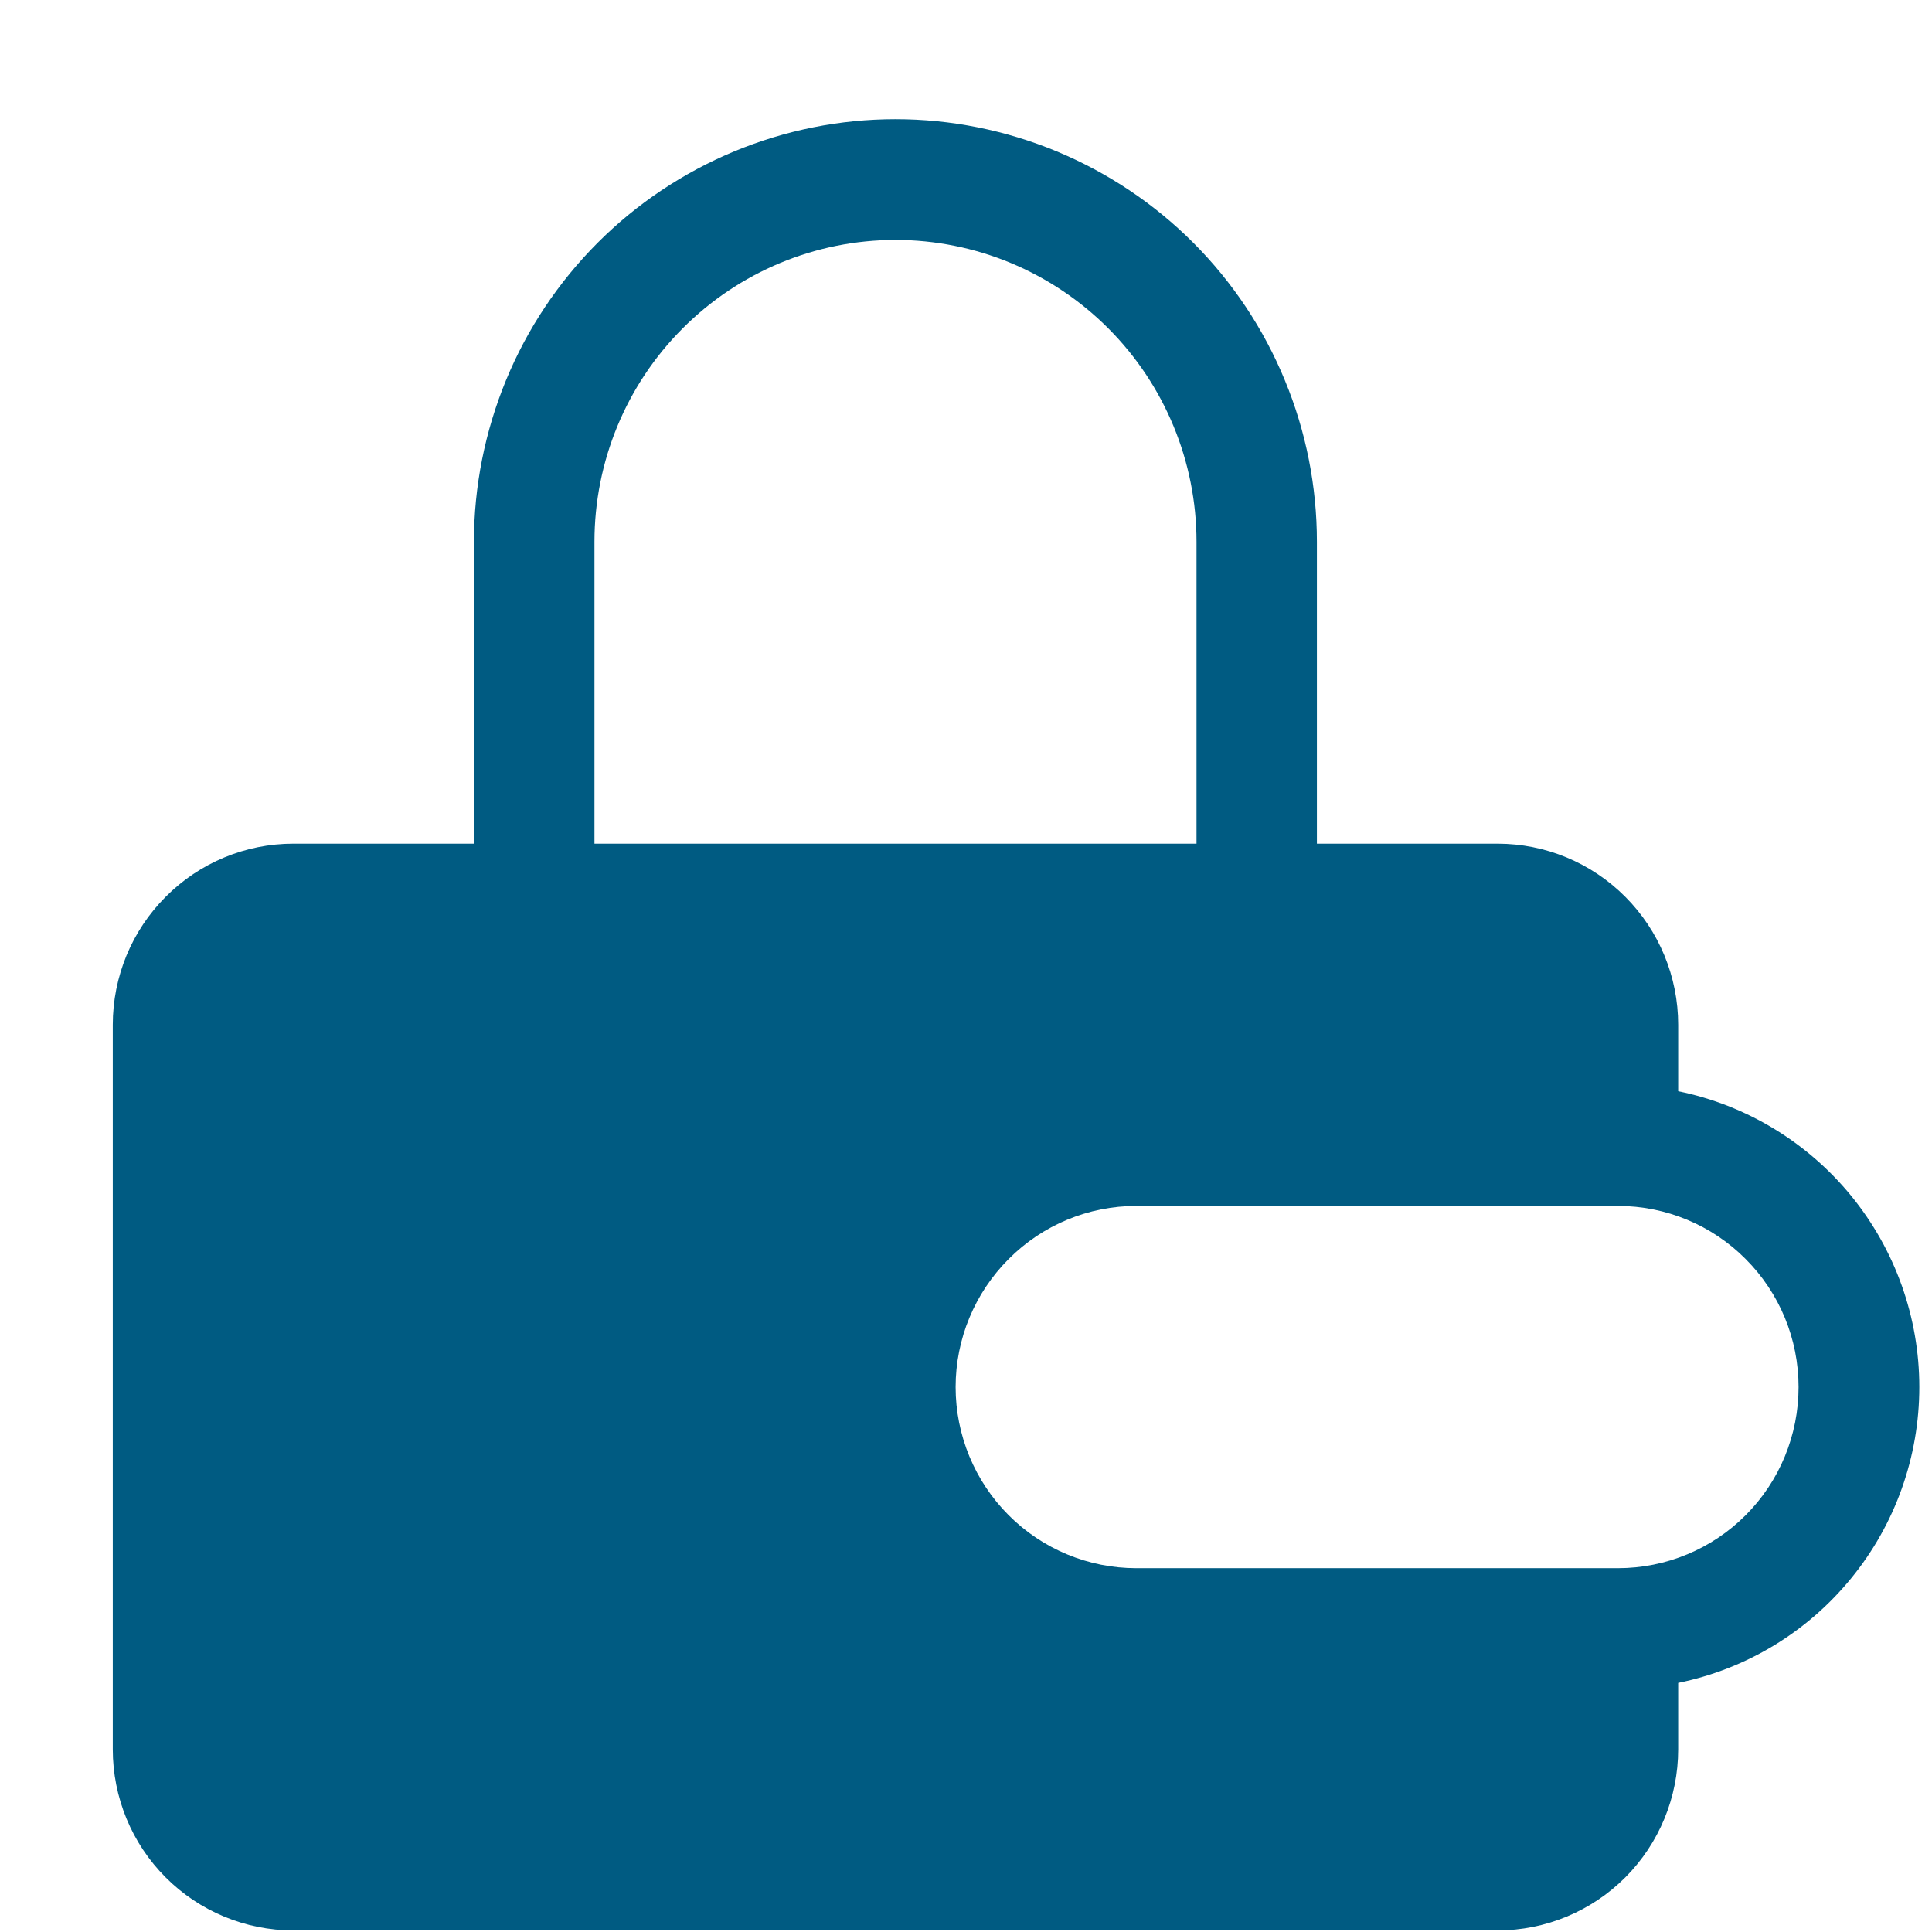
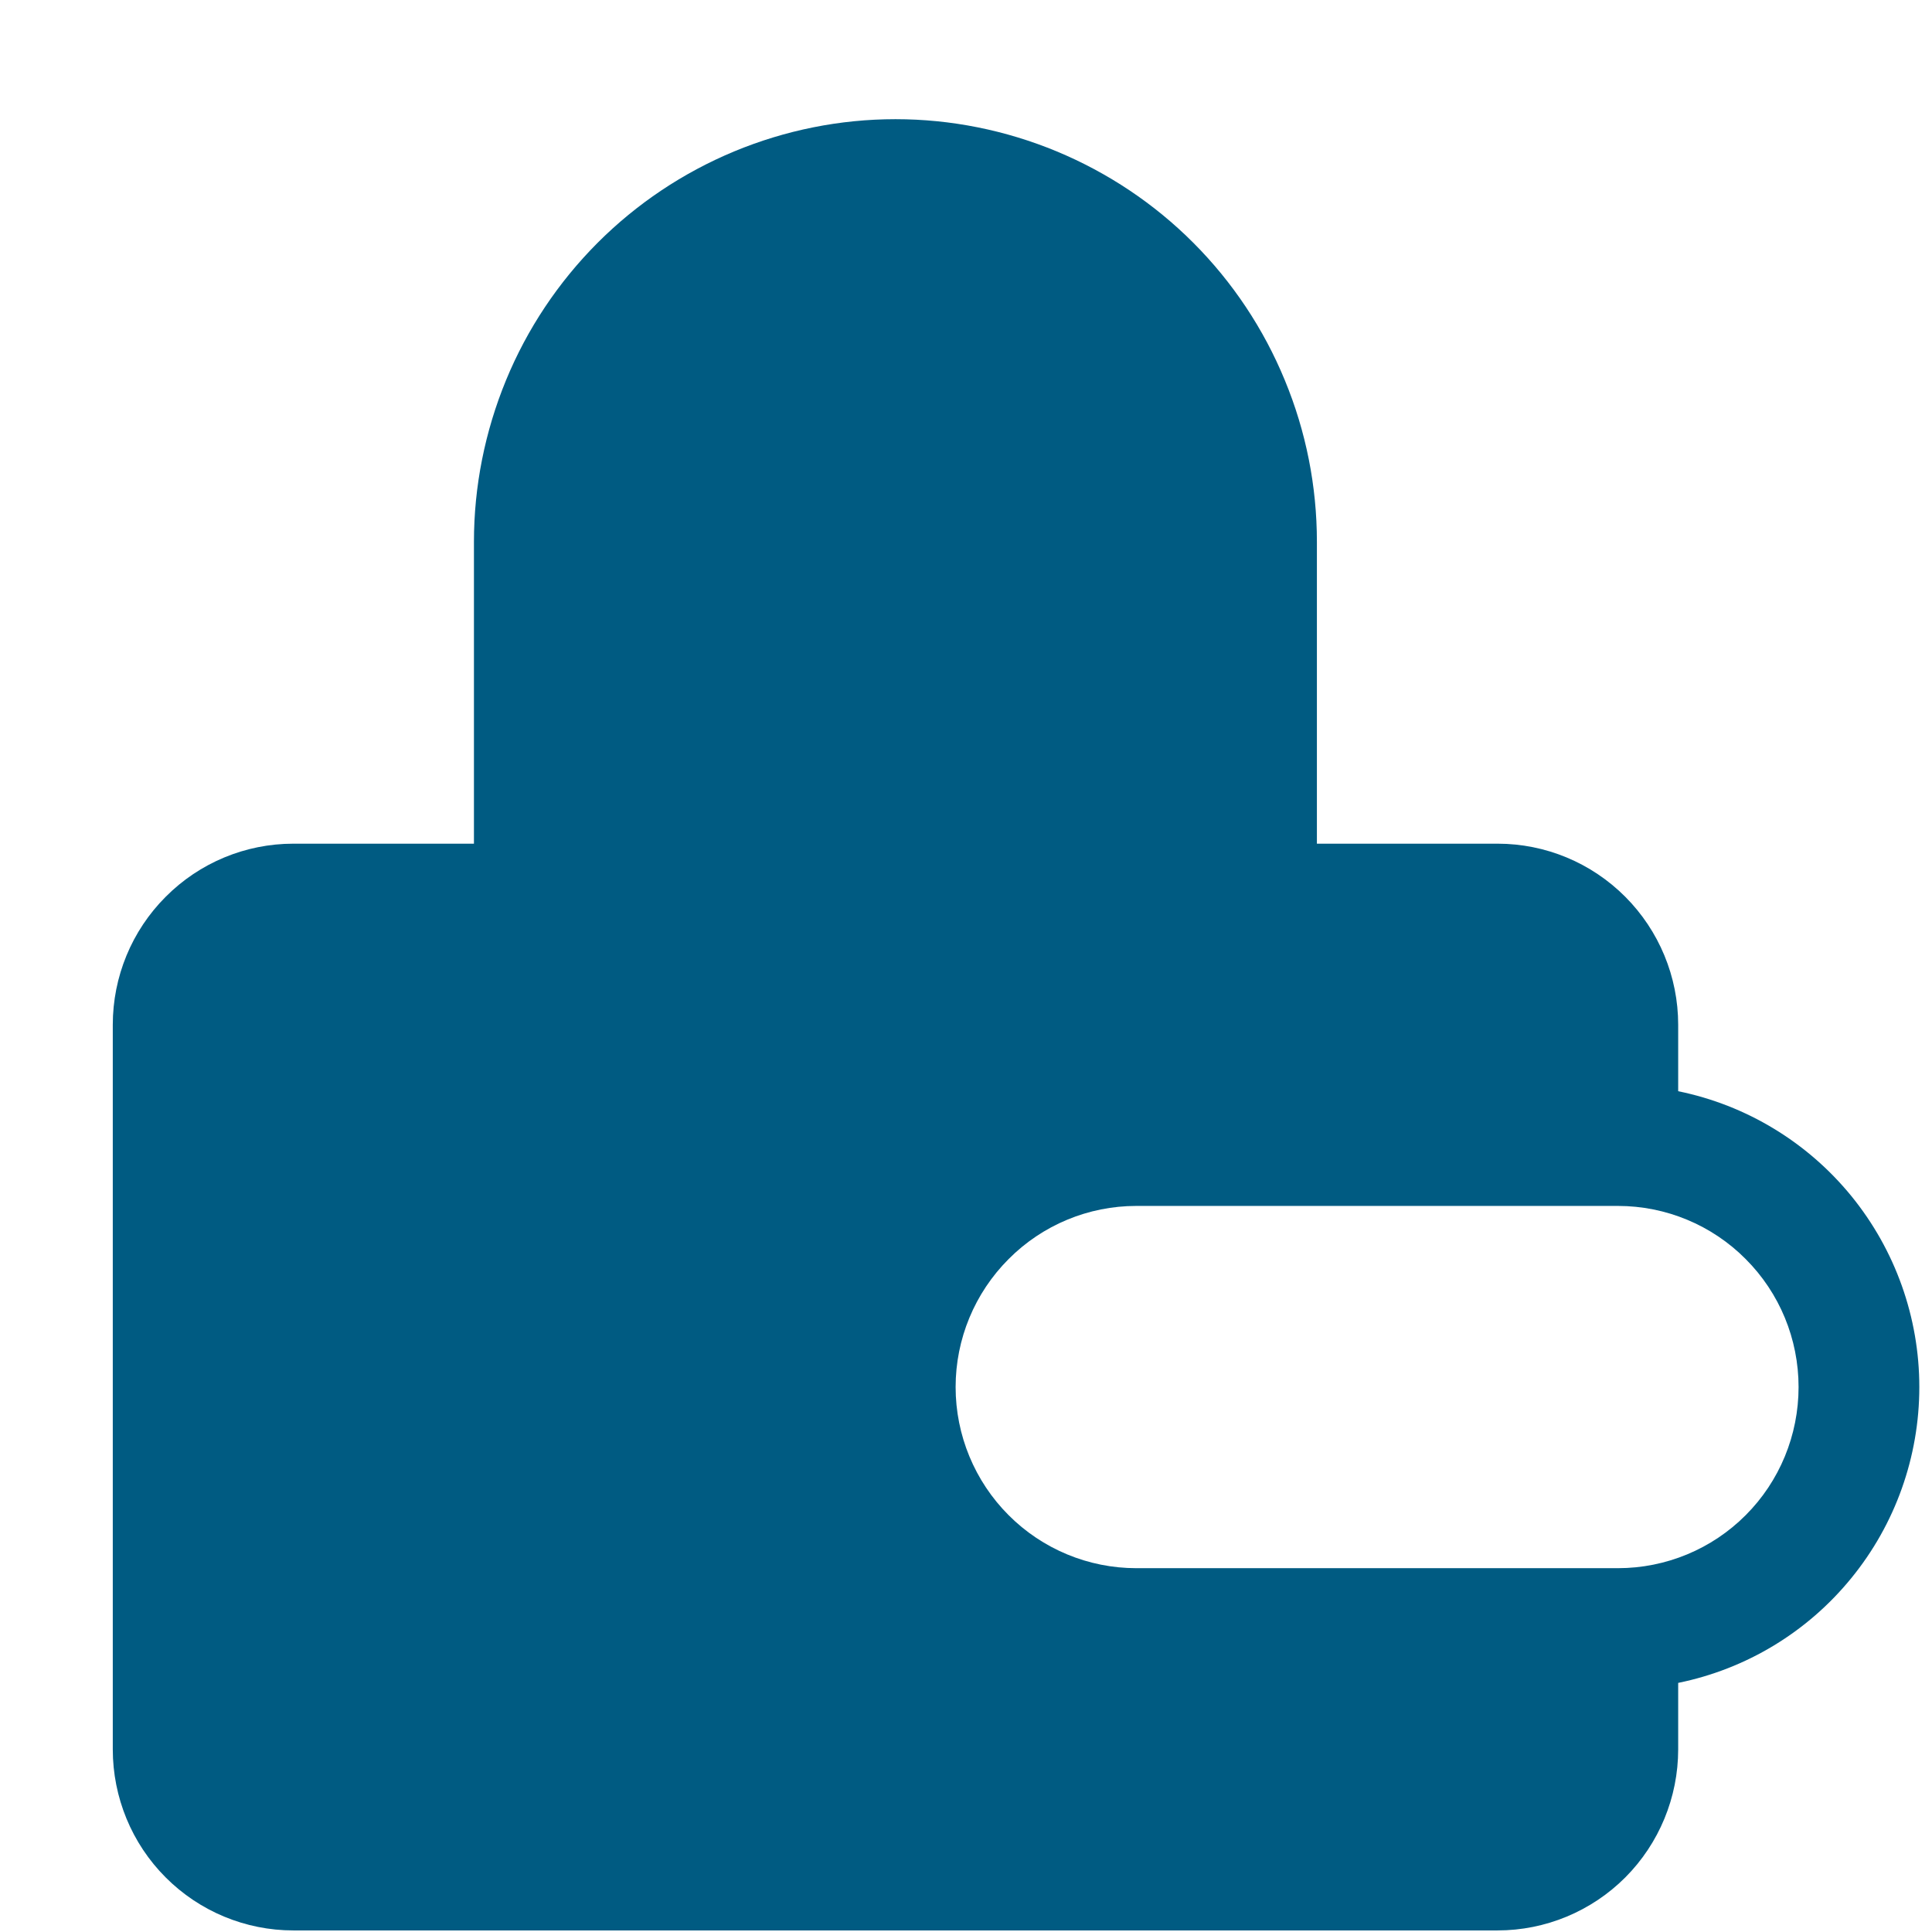
<svg xmlns="http://www.w3.org/2000/svg" width="16" height="16" viewBox="0 0 16 16" fill="none">
-   <path fill-rule="evenodd" clip-rule="evenodd" d="M3.925 6.987V4.487C3.925 4.028 4.016 3.573 4.191 3.148C4.366 2.723 4.624 2.337 4.948 2.012C5.272 1.687 5.657 1.43 6.08 1.254C6.504 1.078 6.957 0.987 7.416 0.987C7.874 0.987 8.328 1.078 8.752 1.254C9.175 1.43 9.56 1.687 9.884 2.012C10.208 2.337 10.465 2.723 10.64 3.148C10.816 3.573 10.906 4.028 10.906 4.487V6.987H12.402C12.799 6.987 13.179 7.145 13.46 7.427C13.74 7.708 13.898 8.089 13.898 8.487V9.037C14.462 9.152 14.968 9.459 15.332 9.905C15.696 10.352 15.895 10.911 15.895 11.487C15.895 12.064 15.696 12.623 15.332 13.069C14.968 13.516 14.462 13.822 13.898 13.937V14.487C13.898 14.885 13.74 15.267 13.46 15.548C13.179 15.829 12.799 15.987 12.402 15.987H2.429C2.033 15.987 1.652 15.829 1.372 15.548C1.091 15.267 0.934 14.885 0.934 14.487L0.934 8.487C0.934 8.089 1.091 7.708 1.372 7.427C1.652 7.145 2.033 6.987 2.429 6.987H3.925ZM4.923 4.487C4.923 3.824 5.185 3.188 5.653 2.72C6.12 2.251 6.755 1.987 7.416 1.987C8.077 1.987 8.711 2.251 9.179 2.72C9.646 3.188 9.909 3.824 9.909 4.487V6.987H4.923V4.487ZM9.41 9.987C9.014 9.987 8.633 10.145 8.353 10.427C8.072 10.708 7.914 11.089 7.914 11.487C7.914 11.885 8.072 12.267 8.353 12.548C8.633 12.829 9.014 12.987 9.41 12.987H13.399C13.796 12.987 14.177 12.829 14.457 12.548C14.738 12.267 14.895 11.885 14.895 11.487C14.895 11.089 14.738 10.708 14.457 10.427C14.177 10.145 13.796 9.987 13.399 9.987H9.41Z" fill="#005B82" />
+   <path fillRule="evenodd" clipRule="evenodd" d="M3.925 6.987V4.487C3.925 4.028 4.016 3.573 4.191 3.148C4.366 2.723 4.624 2.337 4.948 2.012C5.272 1.687 5.657 1.43 6.08 1.254C6.504 1.078 6.957 0.987 7.416 0.987C7.874 0.987 8.328 1.078 8.752 1.254C9.175 1.43 9.56 1.687 9.884 2.012C10.208 2.337 10.465 2.723 10.64 3.148C10.816 3.573 10.906 4.028 10.906 4.487V6.987H12.402C12.799 6.987 13.179 7.145 13.46 7.427C13.74 7.708 13.898 8.089 13.898 8.487V9.037C14.462 9.152 14.968 9.459 15.332 9.905C15.696 10.352 15.895 10.911 15.895 11.487C15.895 12.064 15.696 12.623 15.332 13.069C14.968 13.516 14.462 13.822 13.898 13.937V14.487C13.898 14.885 13.74 15.267 13.46 15.548C13.179 15.829 12.799 15.987 12.402 15.987H2.429C2.033 15.987 1.652 15.829 1.372 15.548C1.091 15.267 0.934 14.885 0.934 14.487L0.934 8.487C0.934 8.089 1.091 7.708 1.372 7.427C1.652 7.145 2.033 6.987 2.429 6.987H3.925ZM4.923 4.487C4.923 3.824 5.185 3.188 5.653 2.72C6.12 2.251 6.755 1.987 7.416 1.987C8.077 1.987 8.711 2.251 9.179 2.72C9.646 3.188 9.909 3.824 9.909 4.487V6.987H4.923V4.487ZM9.41 9.987C9.014 9.987 8.633 10.145 8.353 10.427C8.072 10.708 7.914 11.089 7.914 11.487C7.914 11.885 8.072 12.267 8.353 12.548C8.633 12.829 9.014 12.987 9.41 12.987H13.399C13.796 12.987 14.177 12.829 14.457 12.548C14.738 12.267 14.895 11.885 14.895 11.487C14.895 11.089 14.738 10.708 14.457 10.427C14.177 10.145 13.796 9.987 13.399 9.987H9.41Z" fill="#005B82" />
</svg>
